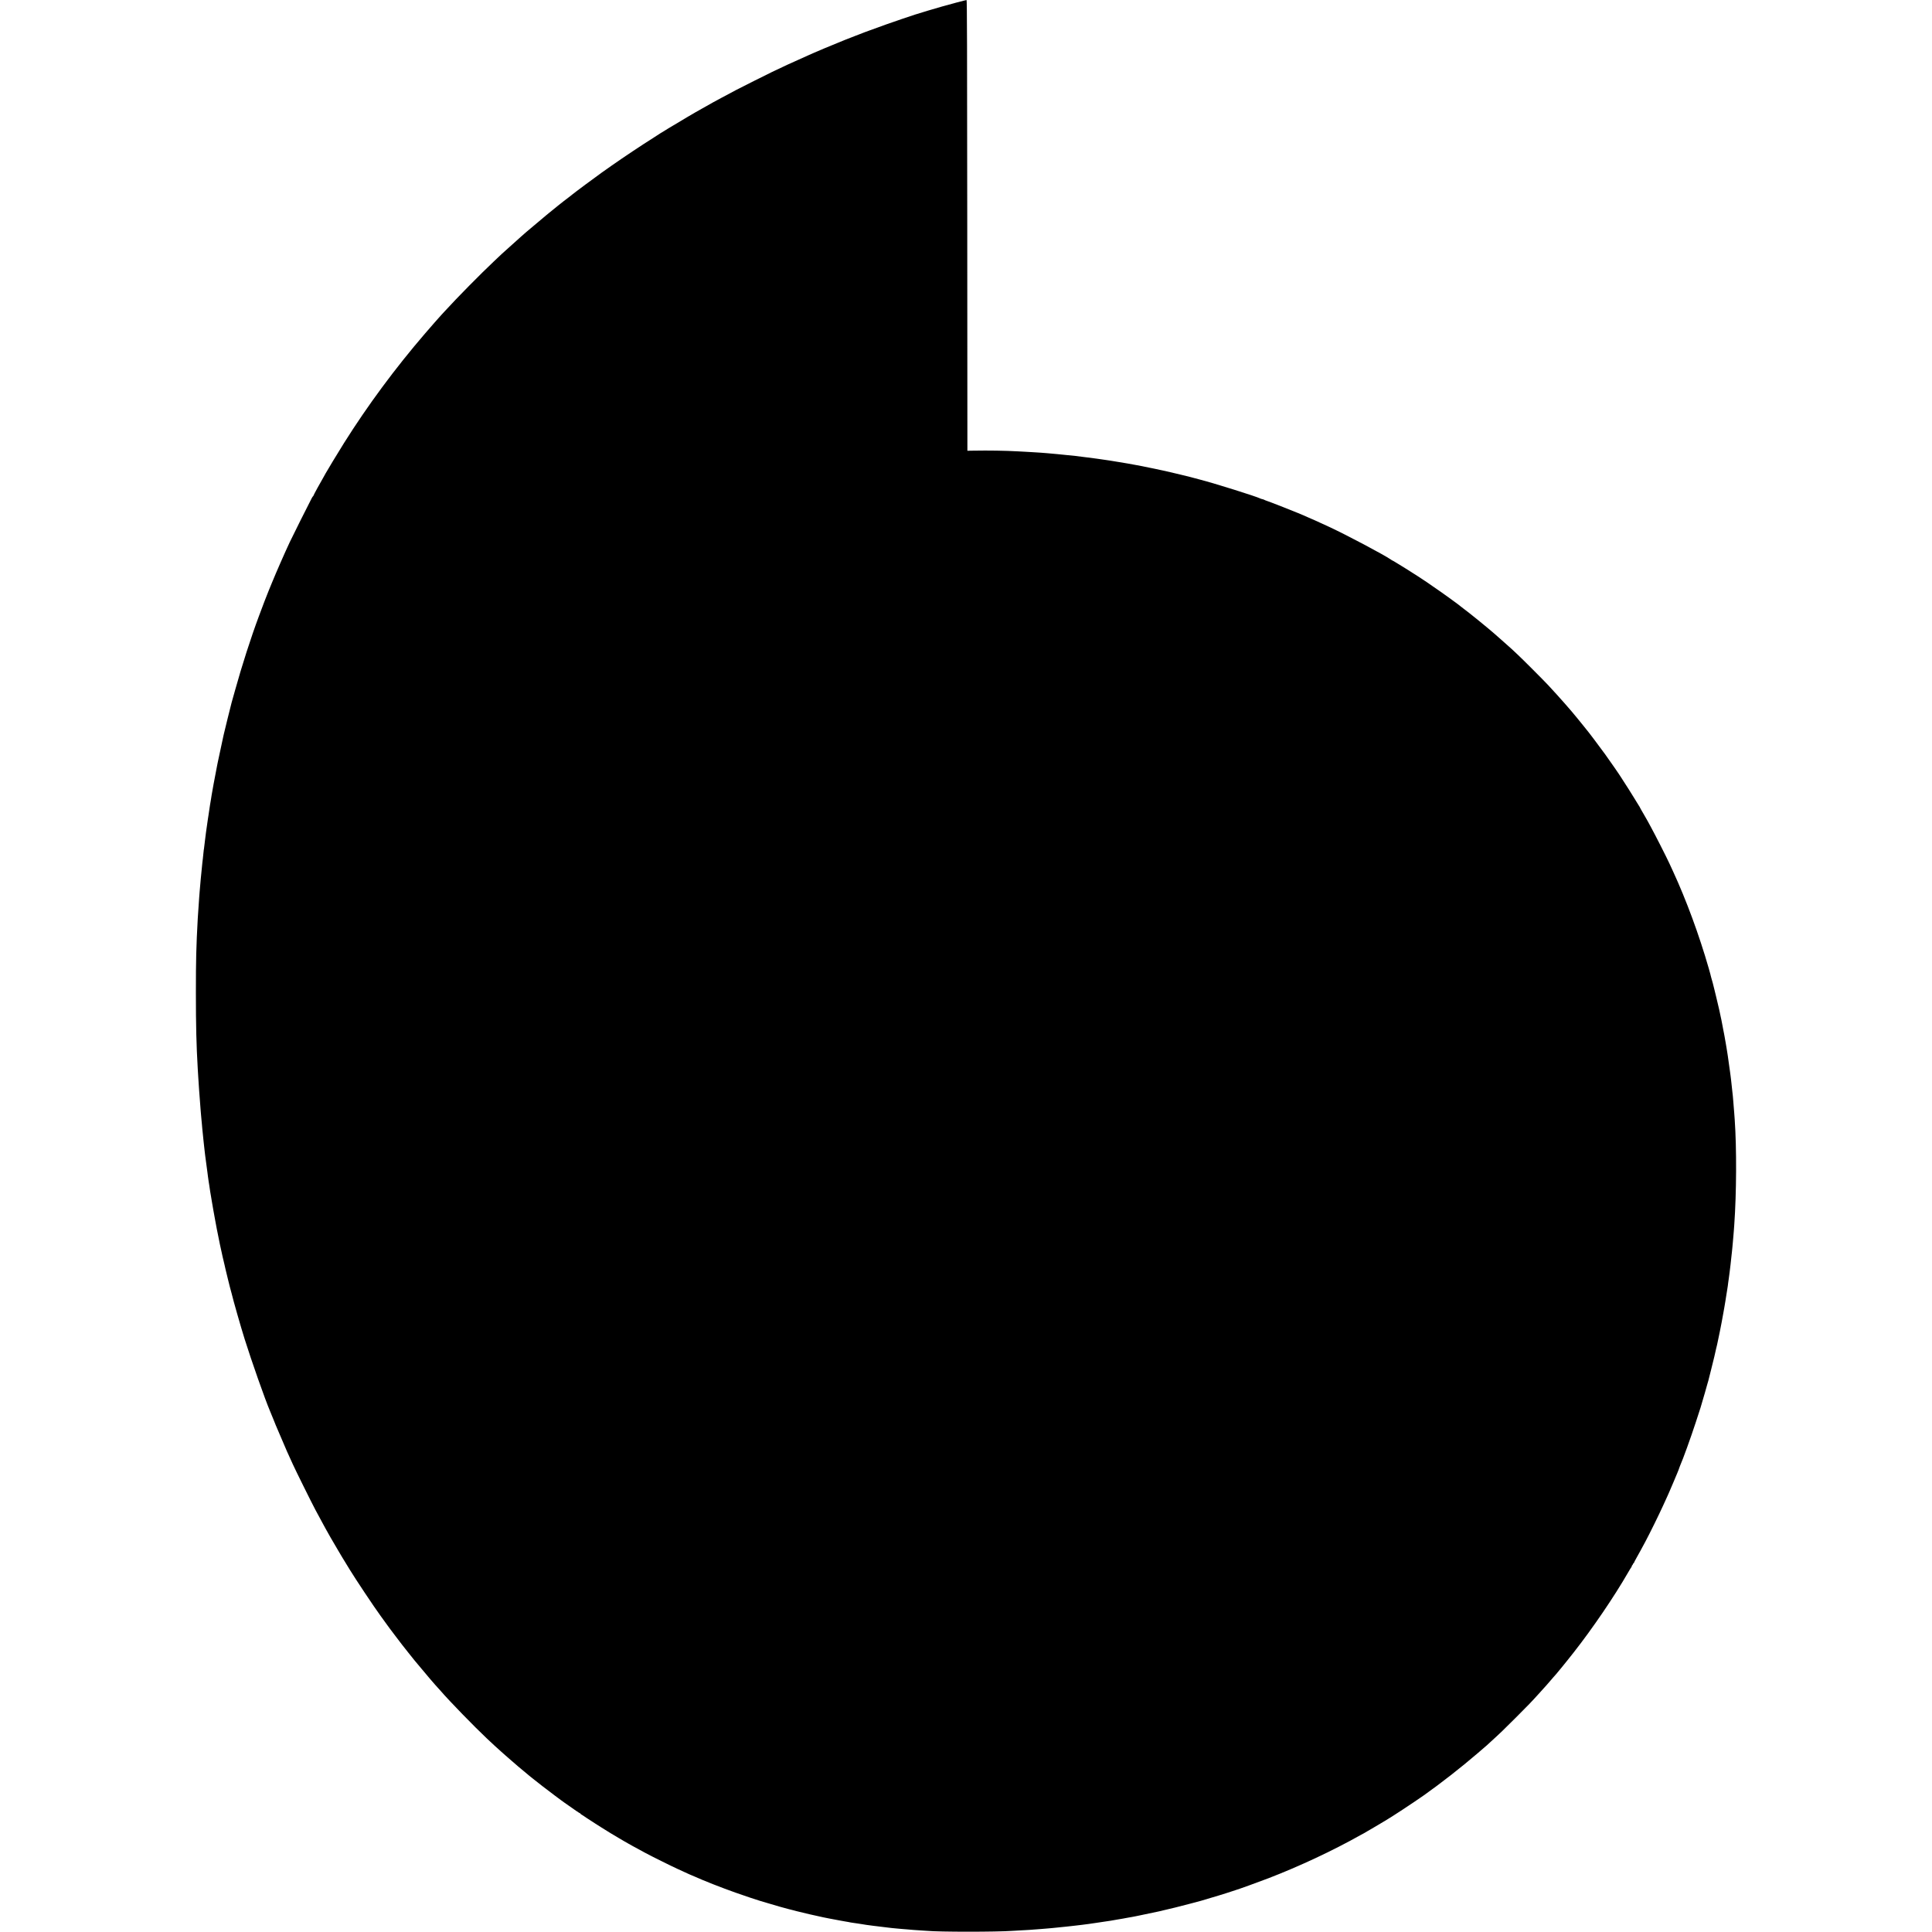
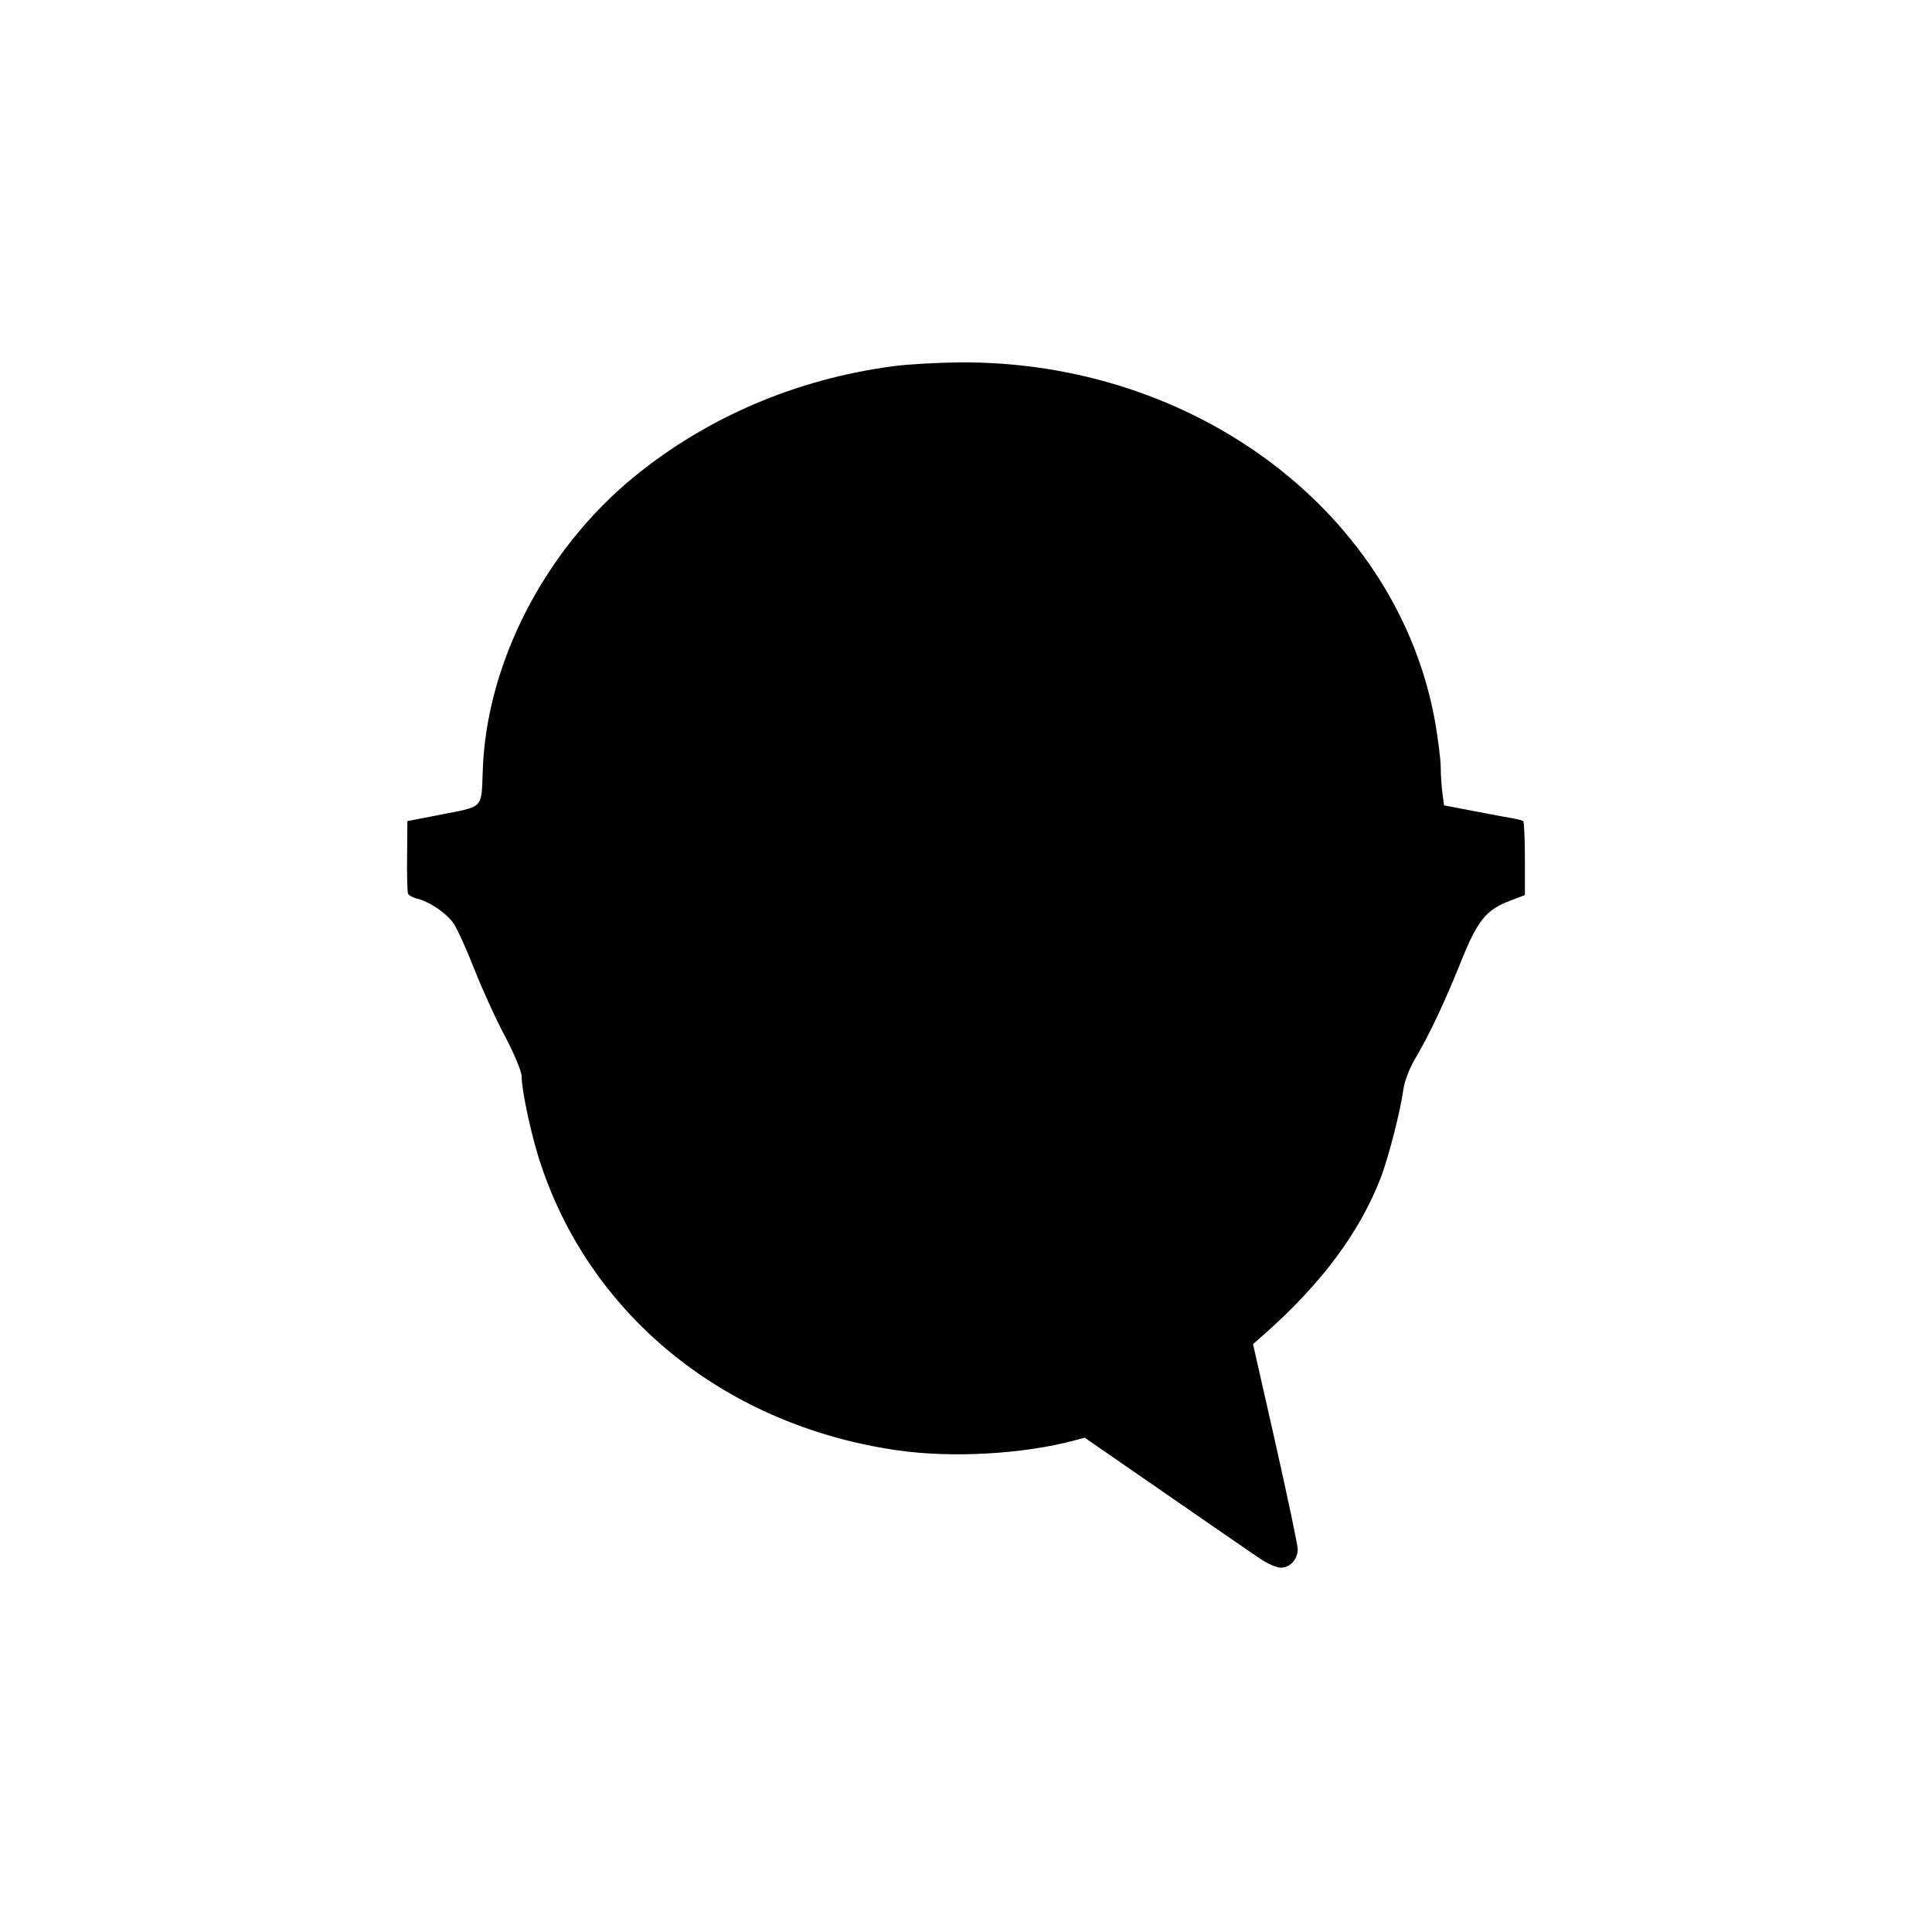
- <svg xmlns="http://www.w3.org/2000/svg" version="1.0" width="4167pt" height="4167pt" viewBox="0 0 4167 4167" preserveAspectRatio="xMidYMid meet">
-   <g transform="translate(0,4167) scale(0.1,-0.1)" fill="#000000" stroke="none">
-     <path d="M20785 41655 c-27 -7 -97 -25 -155 -40 -130 -33 -490 -135 -625 -177 -55 -18 -104 -33 -110 -34 -87 -20 -763 -250 -1030 -351 -66 -24 -124 -46 -130 -47 -9 -3 -23 -8 -65 -24 -8 -3 -17 -6 -20 -7 -3 -1 -14 -5 -25 -10 -11 -4 -101 -39 -200 -77 -99 -38 -189 -73 -200 -78 -11 -5 -83 -35 -160 -66 -167 -67 -430 -177 -500 -209 -27 -12 -84 -37 -125 -55 -85 -37 -349 -156 -455 -205 -241 -111 -401 -189 -725 -352 -361 -181 -430 -217 -685 -355 -71 -39 -164 -89 -205 -111 -41 -22 -108 -60 -148 -84 -41 -24 -75 -43 -77 -43 -2 0 -70 -39 -152 -86 -81 -48 -161 -94 -178 -104 -16 -9 -106 -63 -200 -120 -93 -56 -186 -111 -205 -122 -19 -11 -54 -33 -78 -49 -24 -16 -45 -29 -48 -29 -3 0 -17 -9 -32 -19 -15 -10 -79 -52 -142 -92 -287 -181 -648 -422 -915 -609 -104 -74 -203 -143 -220 -155 -91 -63 -616 -454 -625 -465 -3 -3 -23 -19 -45 -36 -48 -35 -268 -206 -275 -214 -3 -3 -39 -32 -80 -65 -41 -33 -91 -73 -111 -90 -20 -16 -44 -37 -55 -45 -25 -19 -392 -328 -422 -355 -13 -11 -33 -29 -46 -40 -12 -11 -53 -47 -91 -80 -60 -52 -362 -324 -406 -365 -8 -8 -82 -78 -164 -155 -292 -275 -789 -779 -1055 -1070 -36 -38 -69 -75 -75 -81 -5 -6 -36 -40 -67 -75 -31 -35 -71 -80 -88 -99 -18 -19 -110 -125 -204 -235 -642 -746 -1236 -1549 -1746 -2360 -111 -176 -400 -654 -400 -660 0 -2 -13 -26 -29 -53 -73 -124 -231 -413 -231 -423 0 -4 -3 -9 -7 -11 -5 -1 -19 -23 -32 -48 -63 -119 -423 -839 -470 -940 -112 -239 -289 -643 -380 -865 -13 -31 -29 -71 -78 -190 -56 -138 -106 -268 -209 -545 -172 -461 -369 -1074 -513 -1595 -34 -121 -68 -242 -76 -270 -15 -55 -161 -645 -169 -685 -3 -14 -7 -34 -10 -45 -9 -37 -115 -530 -120 -560 -3 -16 -8 -41 -11 -55 -34 -170 -37 -189 -60 -315 -8 -44 -17 -91 -20 -105 -5 -24 -31 -176 -41 -232 -2 -16 -6 -41 -9 -58 -3 -16 -7 -45 -10 -62 -3 -18 -10 -58 -15 -88 -11 -67 -19 -120 -35 -235 -4 -27 -9 -59 -11 -70 -4 -23 -32 -221 -40 -280 -2 -22 -11 -89 -19 -150 -8 -60 -17 -135 -20 -165 -3 -30 -7 -62 -10 -70 -2 -8 -7 -51 -10 -94 -4 -43 -8 -87 -10 -97 -2 -10 -6 -46 -10 -81 -3 -35 -8 -81 -10 -103 -13 -113 -39 -399 -50 -537 -3 -38 -7 -96 -10 -130 -12 -156 -23 -317 -30 -443 -33 -606 -40 -885 -40 -1595 0 -708 10 -1124 40 -1640 3 -41 7 -115 10 -165 13 -222 15 -253 20 -305 3 -30 7 -89 10 -130 5 -78 14 -197 20 -265 2 -22 7 -76 10 -120 3 -44 8 -93 10 -110 2 -16 7 -64 10 -105 3 -41 7 -88 9 -105 2 -16 7 -64 11 -105 3 -41 8 -86 10 -100 2 -14 7 -56 10 -95 4 -38 8 -83 11 -100 2 -16 6 -52 9 -80 3 -27 7 -66 10 -85 3 -19 7 -53 10 -75 5 -40 32 -244 40 -300 2 -16 7 -52 10 -80 3 -27 10 -75 15 -105 6 -30 12 -73 15 -95 15 -107 23 -157 36 -228 5 -32 12 -70 14 -85 3 -25 68 -394 80 -452 5 -23 19 -101 31 -167 3 -16 12 -62 21 -103 8 -41 17 -84 19 -95 2 -11 6 -31 9 -45 3 -14 10 -50 16 -80 6 -30 17 -80 24 -110 8 -30 17 -71 20 -90 3 -19 8 -43 11 -52 3 -9 6 -25 8 -35 3 -10 12 -49 21 -88 9 -38 18 -79 21 -90 2 -11 10 -47 18 -80 8 -33 31 -127 51 -210 20 -82 38 -157 41 -165 2 -8 11 -42 20 -75 9 -33 17 -64 19 -70 32 -139 198 -721 281 -985 154 -489 436 -1291 548 -1555 7 -16 26 -61 41 -100 15 -38 33 -83 41 -100 7 -16 26 -64 42 -105 32 -78 203 -478 242 -565 13 -27 35 -77 50 -110 15 -33 49 -107 75 -165 59 -131 415 -850 488 -985 132 -247 151 -282 170 -315 11 -19 34 -62 52 -95 55 -101 141 -251 265 -460 89 -151 87 -148 175 -291 33 -54 69 -113 80 -131 120 -197 527 -808 659 -988 8 -11 55 -76 105 -145 49 -69 94 -129 98 -135 5 -5 64 -84 131 -173 68 -90 130 -171 137 -180 8 -10 69 -87 136 -172 67 -85 125 -157 128 -160 3 -3 33 -39 66 -79 50 -62 150 -181 278 -331 78 -91 155 -178 172 -195 11 -11 35 -38 54 -60 179 -209 727 -772 996 -1025 145 -136 230 -214 296 -272 35 -31 80 -71 99 -88 19 -18 82 -73 140 -122 58 -50 119 -103 135 -117 17 -15 82 -69 145 -121 63 -52 117 -97 120 -100 3 -3 23 -18 45 -35 22 -16 42 -32 45 -36 7 -9 308 -241 440 -339 63 -47 120 -89 125 -93 6 -4 42 -30 80 -58 223 -158 327 -229 336 -229 5 0 9 -4 9 -8 0 -5 12 -15 28 -23 15 -8 29 -17 32 -20 3 -3 39 -28 81 -55 97 -64 103 -67 173 -112 32 -20 92 -59 135 -86 80 -52 331 -205 391 -238 19 -11 60 -35 90 -53 30 -18 75 -44 100 -57 25 -14 63 -35 85 -48 48 -27 159 -88 270 -147 158 -85 543 -276 710 -353 275 -126 305 -140 310 -140 2 0 28 -11 57 -24 200 -91 590 -244 888 -349 165 -59 489 -167 515 -173 6 -1 84 -25 175 -52 147 -45 392 -115 445 -127 11 -2 38 -9 60 -15 22 -6 47 -12 56 -14 9 -3 33 -9 55 -15 69 -20 499 -119 584 -135 14 -2 70 -14 125 -25 117 -23 132 -26 245 -46 47 -8 95 -17 106 -19 12 -2 39 -7 60 -10 22 -4 46 -8 54 -11 8 -2 35 -6 60 -9 25 -4 56 -8 70 -10 14 -3 61 -10 105 -16 44 -7 88 -14 99 -16 10 -2 44 -6 75 -10 31 -3 64 -8 75 -10 10 -2 44 -6 75 -9 31 -4 67 -8 81 -10 24 -4 55 -8 165 -20 28 -3 66 -8 85 -10 19 -2 67 -7 105 -10 39 -4 84 -8 100 -9 17 -2 73 -6 125 -10 52 -4 109 -9 125 -11 17 -2 82 -6 145 -10 63 -3 133 -8 155 -10 262 -25 1500 -25 1845 0 30 2 109 7 175 10 66 3 147 8 180 10 97 8 185 14 265 20 41 3 95 8 120 10 25 2 77 7 115 10 78 7 109 10 205 21 36 4 76 8 90 9 39 3 163 17 180 20 15 3 123 16 170 20 14 2 44 5 68 9 23 3 61 8 85 11 23 3 53 8 67 10 14 2 45 7 70 10 25 3 70 10 100 15 30 5 75 12 100 15 73 10 172 25 220 35 25 5 61 11 80 14 19 2 60 9 90 15 30 6 69 13 85 16 17 2 40 7 51 9 12 2 38 7 58 10 19 3 55 10 78 15 24 6 57 12 73 15 42 8 349 72 410 86 28 6 58 13 68 15 10 2 26 6 35 9 9 3 28 7 42 10 48 8 367 88 570 142 113 31 212 57 220 59 32 8 290 85 385 115 55 18 120 38 145 45 25 7 79 25 120 39 41 15 82 28 91 30 47 12 480 168 709 256 659 254 1385 593 1980 928 25 13 65 35 89 48 24 13 49 28 55 33 6 4 36 22 66 38 30 17 109 63 175 103 66 40 134 80 151 90 135 78 587 375 834 548 350 247 804 601 1155 903 105 89 195 168 201 173 6 6 51 47 99 91 186 169 269 248 535 515 272 272 320 322 495 515 154 170 179 198 240 270 32 39 63 75 69 80 31 28 279 331 442 540 403 513 871 1201 1164 1710 35 61 69 117 77 126 7 9 11 18 8 21 -3 3 1 11 10 18 8 7 15 19 15 26 0 8 5 14 10 14 6 0 10 5 10 10 0 6 29 61 64 123 59 105 86 154 184 337 95 178 293 580 379 770 14 30 39 84 55 120 17 36 39 85 50 110 11 25 26 60 34 77 8 18 21 49 29 68 8 19 22 51 30 70 8 19 22 51 30 70 36 84 45 105 84 200 23 55 41 103 41 108 0 4 9 26 19 50 56 123 230 605 335 927 103 313 123 377 151 480 15 52 29 102 32 110 3 8 7 20 8 26 5 23 55 200 65 231 6 18 13 40 15 50 2 10 29 117 60 238 51 201 99 402 111 465 3 14 10 43 16 65 5 22 12 51 14 65 3 14 13 66 24 115 11 50 22 101 24 115 3 14 20 106 40 205 19 99 37 198 40 220 3 22 11 63 16 90 11 60 17 93 26 154 4 25 8 55 10 66 5 27 22 132 28 175 3 19 8 51 11 70 2 19 7 55 10 80 3 25 7 56 10 69 2 14 7 47 10 75 3 28 7 62 10 76 5 28 14 106 20 165 6 64 16 158 20 185 2 14 7 54 10 90 3 36 8 81 10 100 3 19 7 69 10 110 3 41 8 93 10 115 3 22 7 76 10 120 3 44 7 105 10 135 49 696 53 1649 10 2270 -3 41 -8 109 -11 150 -2 41 -7 91 -9 110 -2 19 -7 76 -10 125 -3 50 -8 104 -10 120 -2 17 -7 57 -10 90 -11 108 -15 150 -20 185 -3 19 -7 60 -10 90 -4 30 -8 66 -10 80 -2 14 -7 48 -10 75 -5 42 -39 283 -49 350 -2 11 -7 40 -10 65 -4 25 -11 70 -16 100 -5 30 -12 71 -15 90 -3 19 -10 58 -15 85 -6 28 -12 64 -14 80 -3 17 -9 50 -14 75 -6 25 -13 61 -16 80 -3 19 -8 46 -11 60 -9 48 -25 125 -29 150 -3 14 -8 36 -11 50 -5 23 -13 61 -35 165 -9 39 -57 245 -65 275 -7 27 -36 145 -40 164 -15 66 -49 195 -56 214 -5 12 -11 34 -14 49 -2 15 -25 99 -50 187 -206 717 -485 1475 -772 2096 -19 41 -53 116 -76 165 -59 130 -323 649 -401 789 -36 66 -66 121 -66 122 0 2 -38 69 -85 149 -47 79 -85 147 -85 150 0 3 -8 18 -19 33 -10 15 -58 92 -106 172 -85 139 -156 251 -234 370 -20 30 -40 62 -46 72 -24 42 -245 361 -344 498 -106 147 -378 508 -392 520 -3 3 -32 39 -64 80 -78 98 -72 91 -98 121 -12 15 -38 46 -57 70 -129 160 -370 434 -620 703 -88 95 -556 564 -650 651 -42 39 -105 97 -140 131 -36 33 -126 113 -200 178 -74 66 -151 133 -170 150 -126 112 -575 476 -660 536 -19 13 -43 32 -53 41 -42 39 -434 322 -617 445 -63 43 -119 82 -125 87 -17 15 -355 233 -455 294 -52 32 -136 84 -187 115 -51 32 -95 58 -99 58 -3 0 -18 8 -32 19 -147 103 -974 541 -1342 711 -63 29 -142 65 -175 80 -136 63 -197 90 -201 90 -3 0 -29 11 -57 25 -96 45 -330 142 -557 230 -124 48 -234 91 -245 95 -11 5 -49 19 -85 31 -36 12 -70 26 -75 30 -6 4 -22 10 -37 13 -14 2 -35 9 -45 14 -81 43 -1004 332 -1298 407 -49 13 -117 31 -150 40 -33 9 -67 18 -75 20 -8 2 -100 24 -205 50 -104 26 -201 49 -215 51 -14 3 -81 18 -150 34 -69 16 -161 36 -205 44 -44 9 -91 19 -105 21 -88 19 -128 27 -150 31 -14 3 -83 16 -155 29 -71 13 -143 26 -160 29 -16 3 -97 16 -180 30 -201 33 -229 38 -325 51 -72 10 -116 16 -145 21 -16 2 -43 6 -60 8 -16 2 -86 11 -155 20 -193 25 -212 27 -255 32 -63 6 -236 24 -285 29 -25 3 -70 7 -100 10 -150 13 -178 16 -220 20 -25 3 -88 7 -140 11 -52 3 -115 7 -140 9 -25 2 -101 7 -170 10 -69 4 -152 8 -185 10 -272 15 -627 21 -960 15 l-130 -2 -3 4861 c-2 3879 -5 4861 -15 4860 -6 -1 -34 -7 -62 -14z" />
+ <svg xmlns="http://www.w3.org/2000/svg" version="1.0" width="700pt" height="700pt" viewBox="0 0 700 700" preserveAspectRatio="xMidYMid meet">
+   <g transform="translate(0,700) scale(0.1,-0.1)" fill="#000000" stroke="none">
+     <path d="M3235 5673 c-352 -47 -673 -185 -937 -400 -325 -266 -537 -678 -549 -1068 -5 -135 4 -126 -144 -155 l-129 -25 -1 -125 c-1 -69 1 -130 3 -137 2 -6 15 -14 30 -18 48 -11 112 -55 137 -93 13 -20 47 -95 75 -167 28 -71 78 -181 111 -242 34 -65 59 -126 59 -143 0 -52 37 -224 70 -320 185 -555 676 -947 1293 -1035 196 -28 452 -14 640 36 l37 10 288 -199 c158 -109 311 -215 341 -235 29 -21 66 -37 81 -37 34 0 61 29 62 66 0 16 -37 190 -81 386 l-81 358 42 37 c209 185 346 371 422 569 28 76 70 237 81 319 4 28 22 74 40 105 53 89 108 206 166 350 61 153 92 193 179 226 l55 21 0 132 c0 73 -3 134 -6 136 -3 2 -17 6 -32 9 -14 2 -78 14 -140 26 l-115 22 -6 45 c-3 25 -6 67 -6 93 0 26 -9 97 -19 157 -132 760 -867 1317 -1726 1310 -82 -1 -190 -7 -240 -14z" />
  </g>
</svg>
